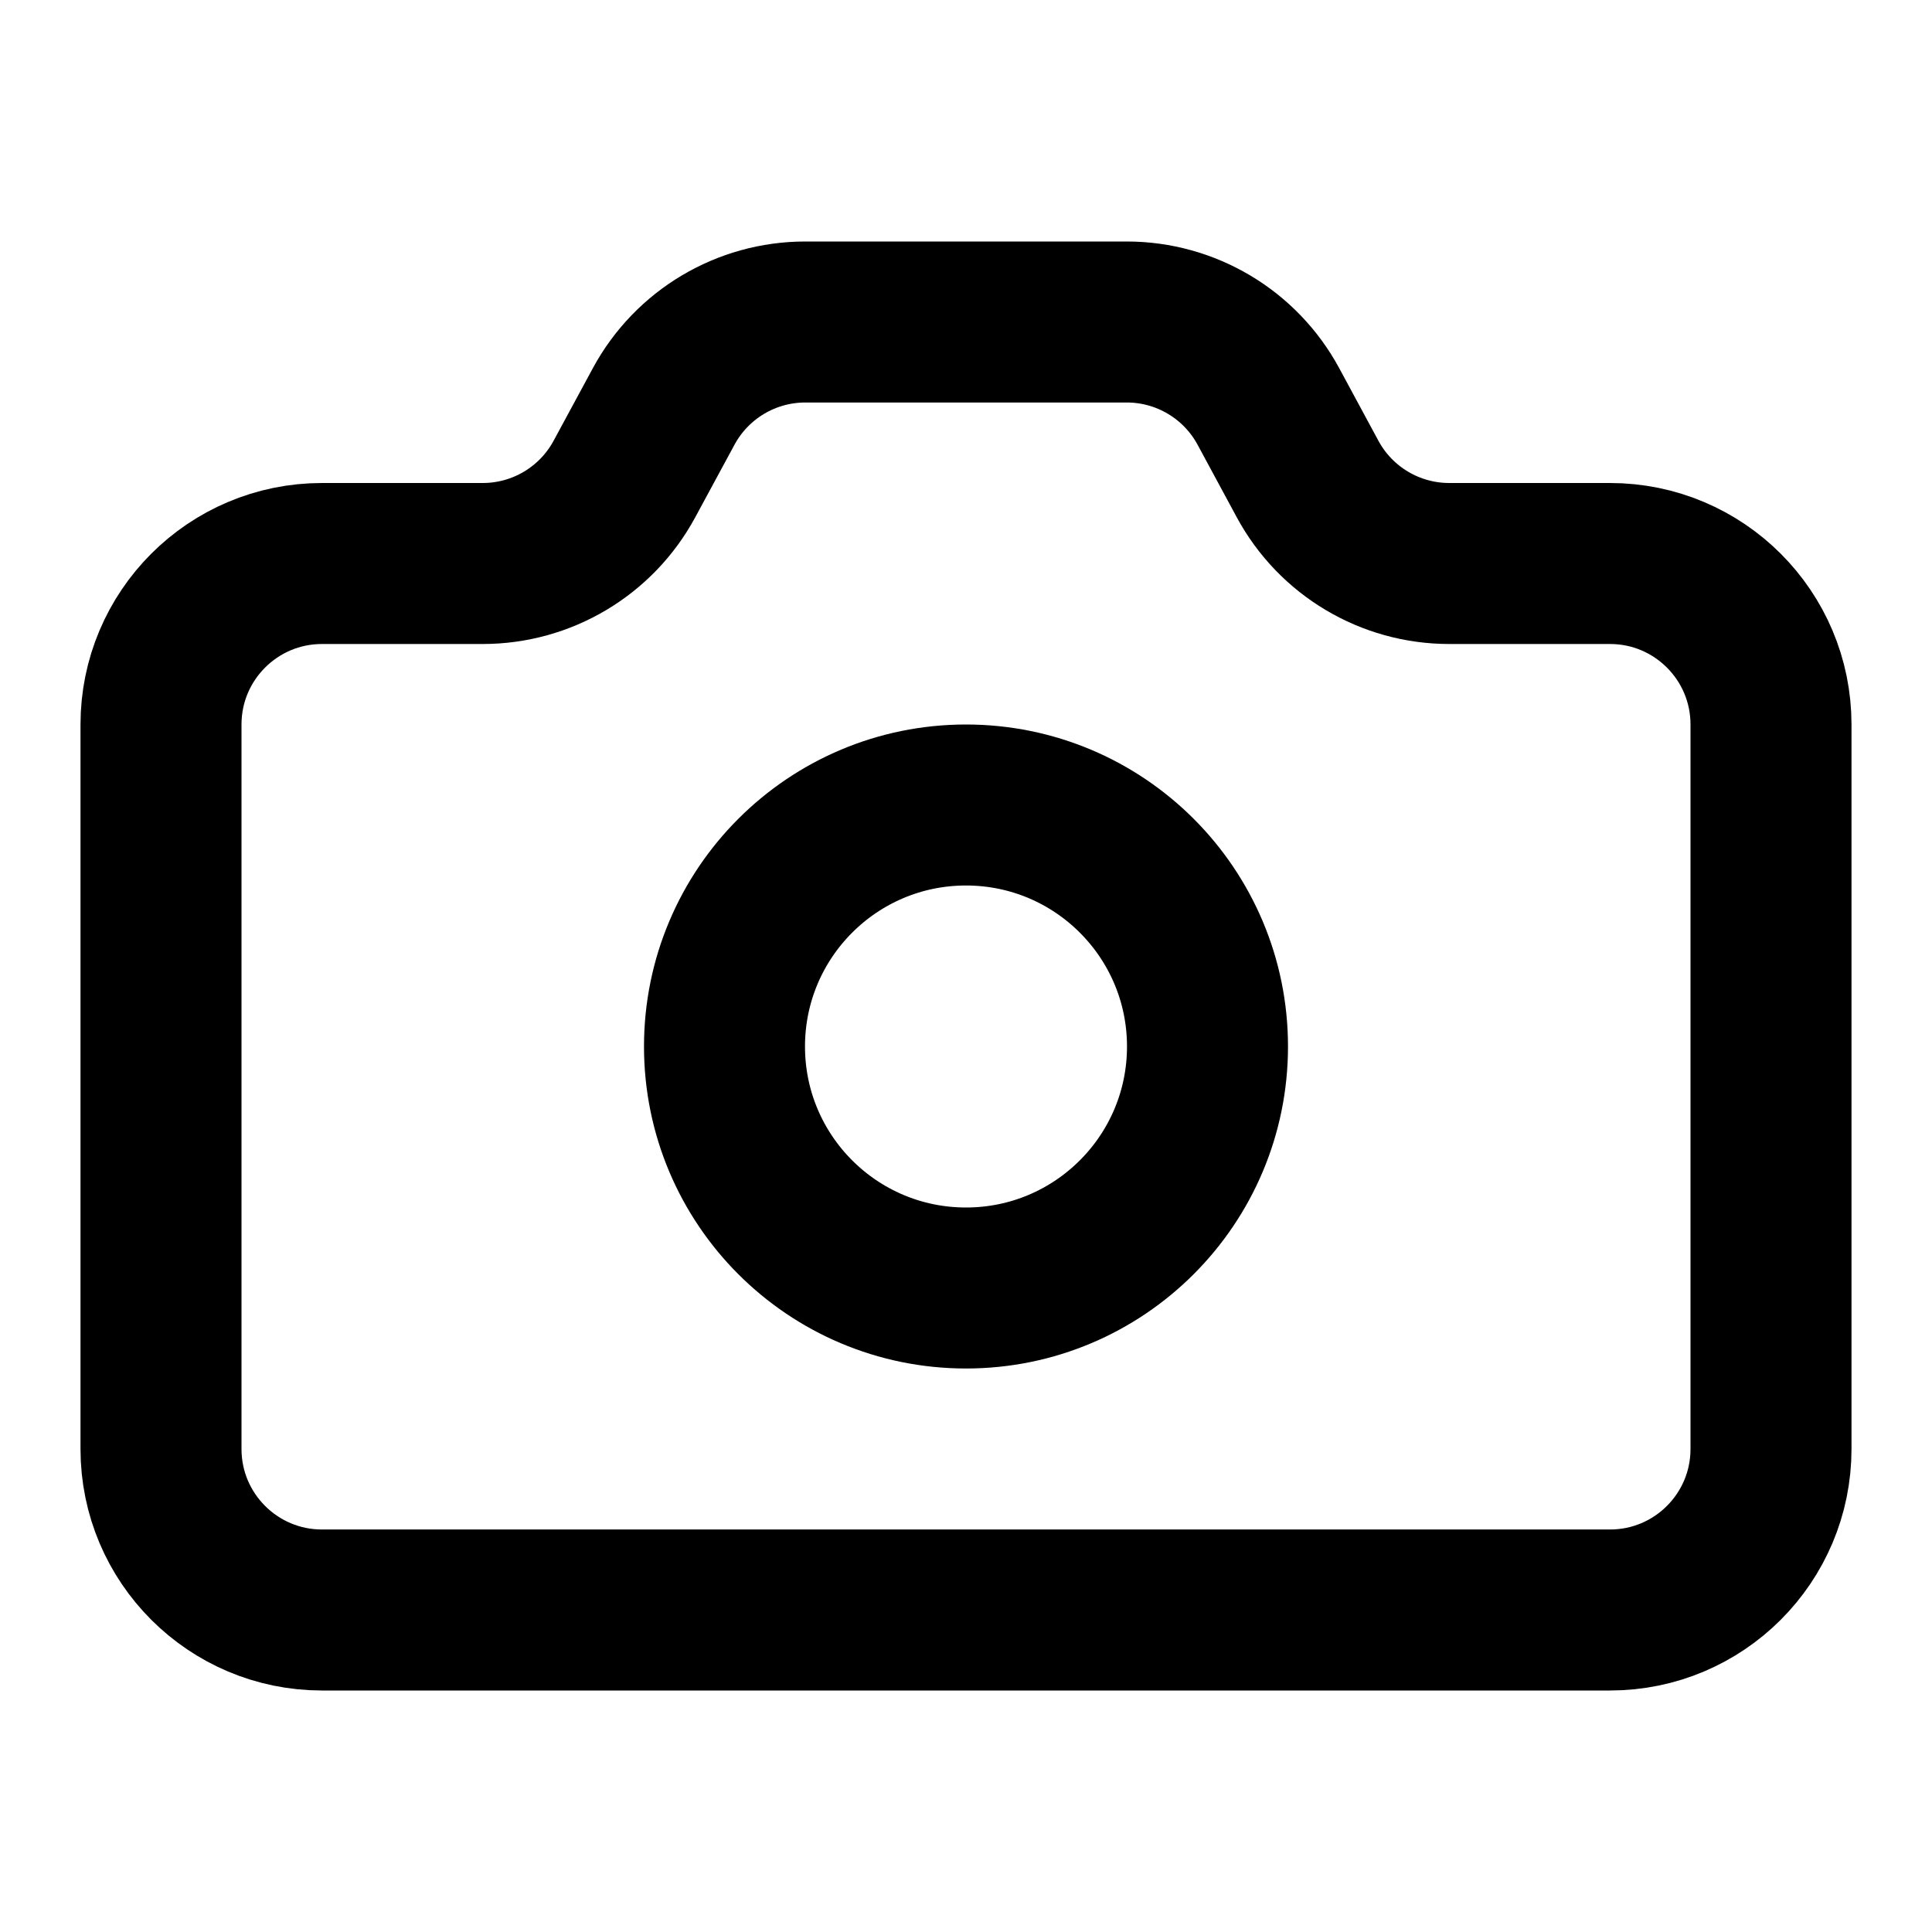
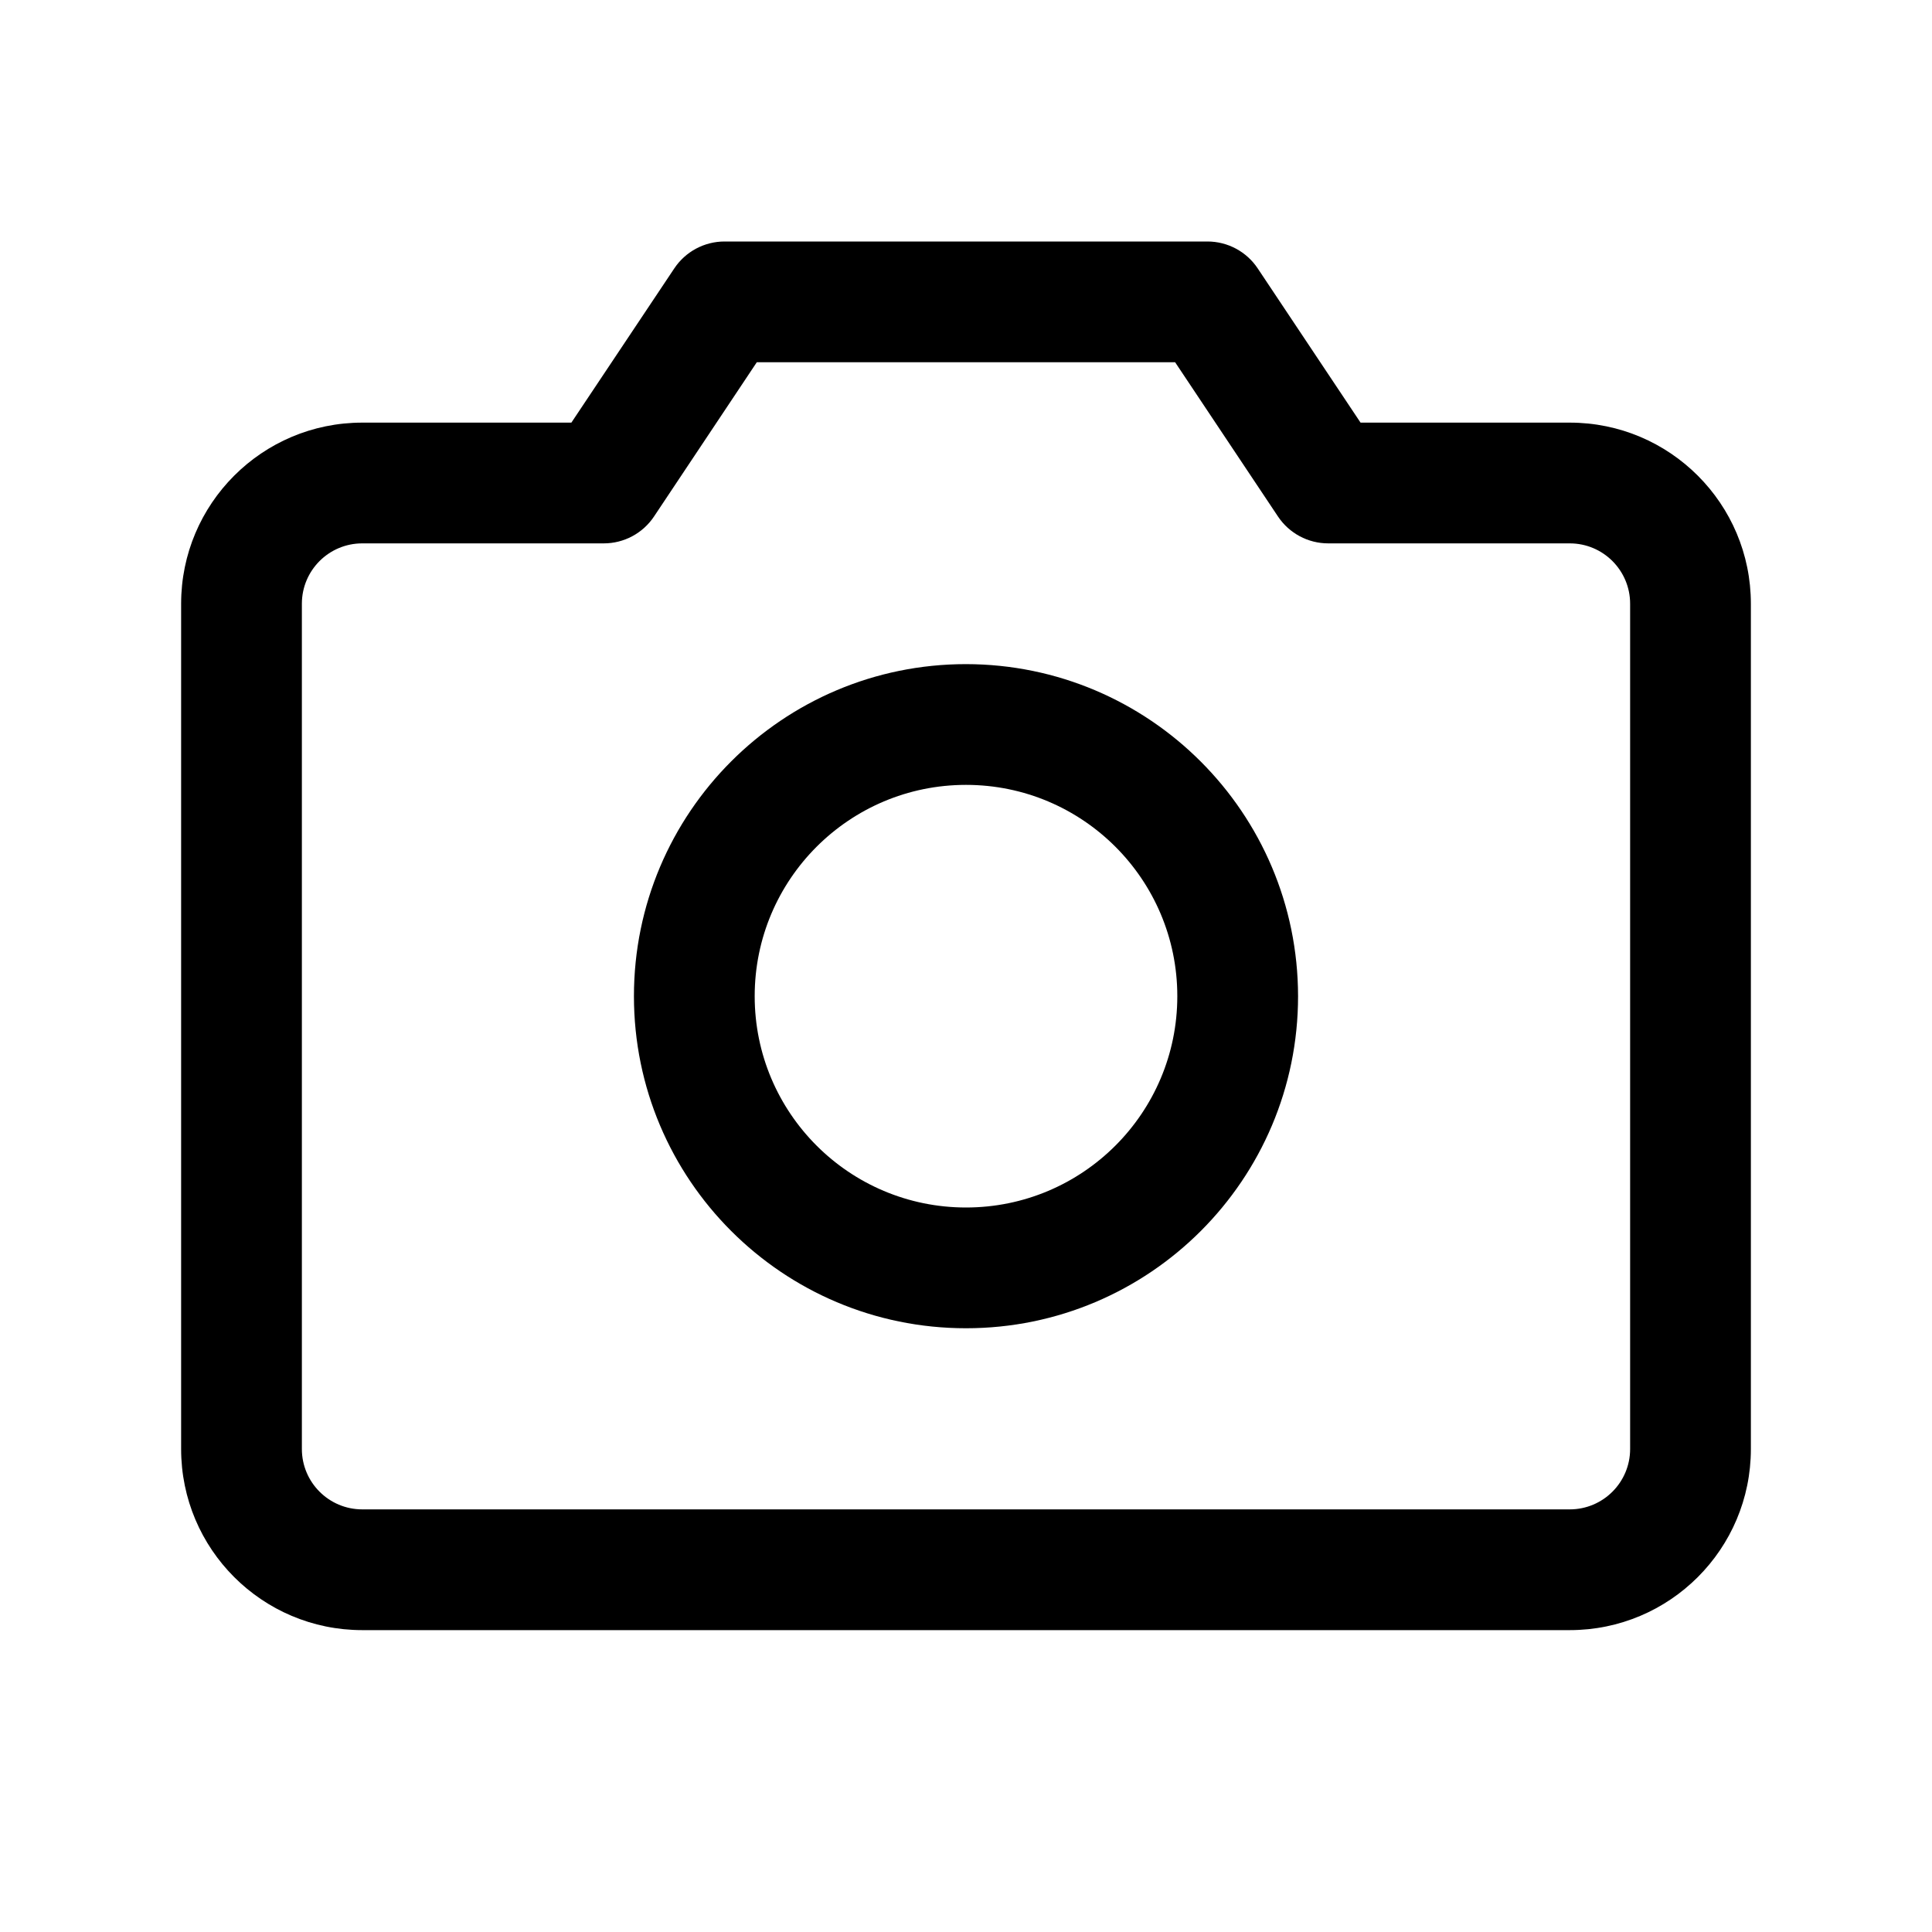
- <svg xmlns="http://www.w3.org/2000/svg" class="lucide lucide-camera" width="24" height="24" viewBox="0 0 24 24" fill="none" stroke="currentColor" stroke-width="2" stroke-linecap="round" stroke-linejoin="round">
-   <path d="M13.997 4a2 2 0 0 1 1.76 1.05l.486.9A2 2 0 0 0 18.003 7H20a2 2 0 0 1 2 2v9a2 2 0 0 1-2 2H4a2 2 0 0 1-2-2V9a2 2 0 0 1 2-2h1.997a2 2 0 0 0 1.759-1.048l.489-.904A2 2 0 0 1 10.004 4z" />
-   <circle cx="12" cy="13" r="3" />
+ <svg xmlns="http://www.w3.org/2000/svg" viewBox="0 0 256 256" fill="currentColor">
+   <path d="M208,56H180.28L166.65,35.56A8,8,0,0,0,160,32H96a8,8,0,0,0-6.65,3.56L75.71,56H48A24,24,0,0,0,24,80V192a24,24,0,0,0,24,24H208a24,24,0,0,0,24-24V80A24,24,0,0,0,208,56Zm8,136a8,8,0,0,1-8,8H48a8,8,0,0,1-8-8V80a8,8,0,0,1,8-8H80a8,8,0,0,0,6.66-3.56L100.28,48h55.43l13.63,20.44A8,8,0,0,0,176,72h32a8,8,0,0,1,8,8ZM128,88a44,44,0,1,0,44,44A44.05,44.05,0,0,0,128,88Zm0,72a28,28,0,1,1,28-28A28,28,0,0,1,128,160Z" />
</svg>
